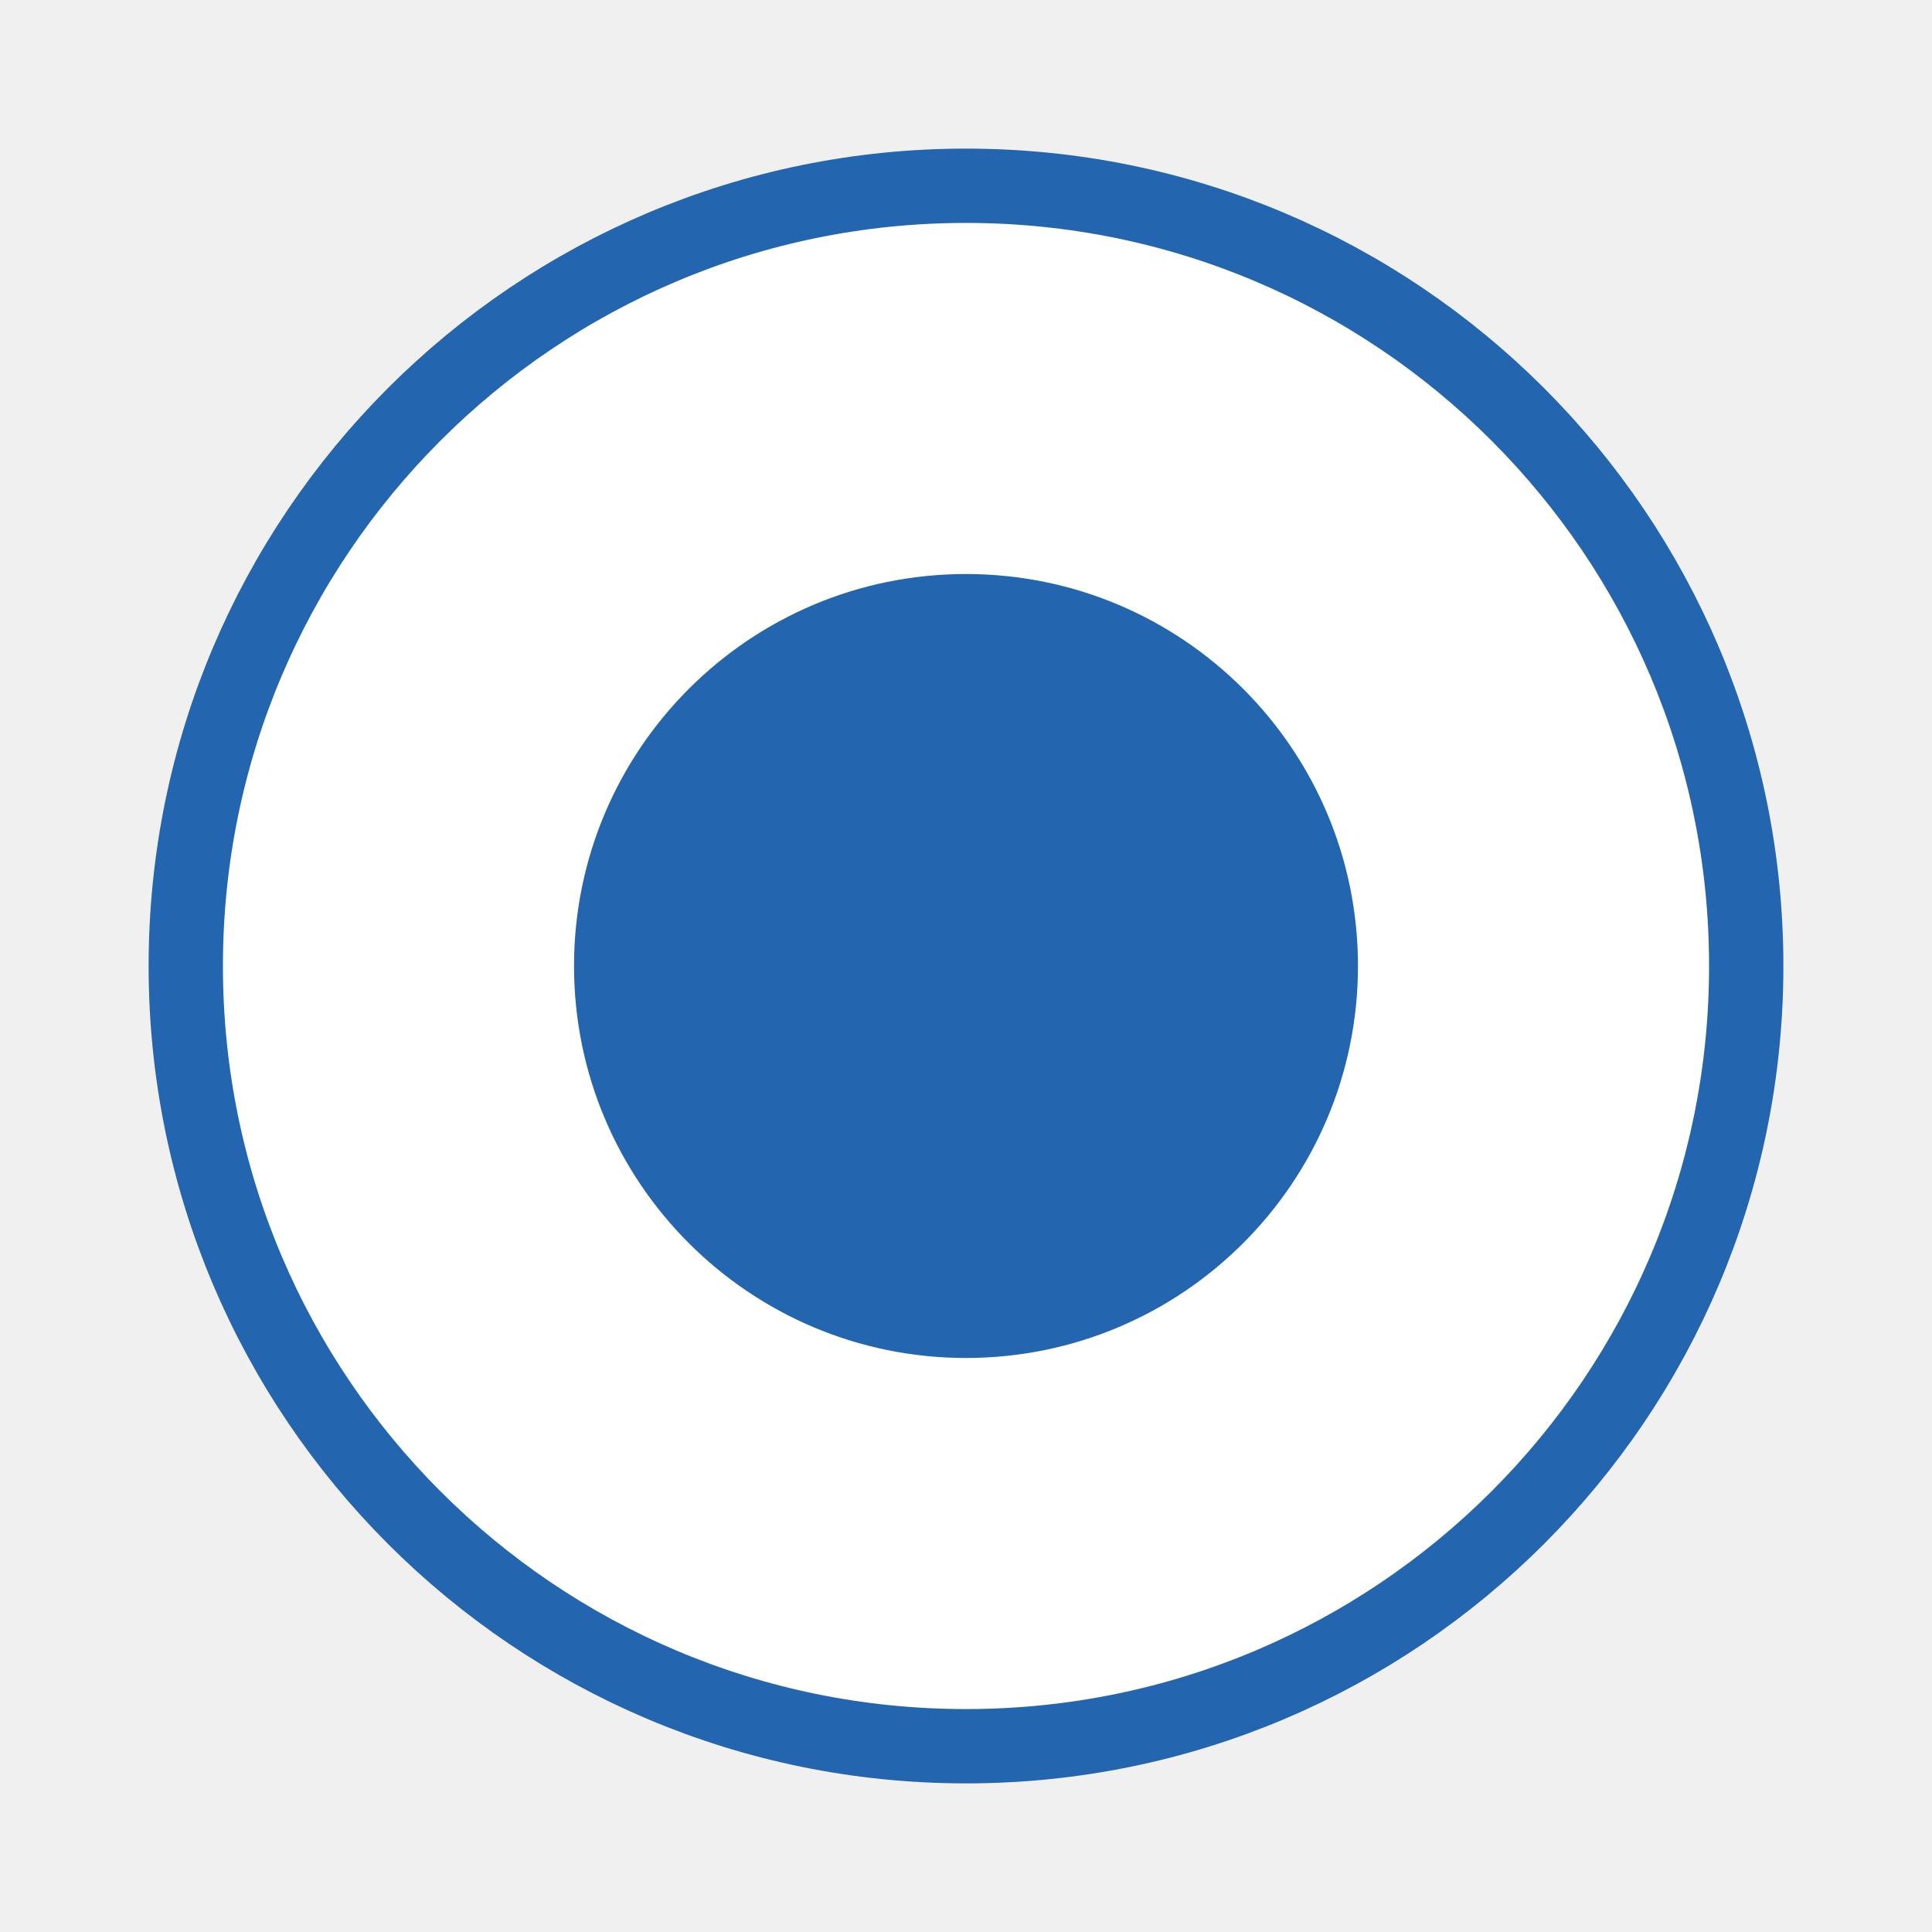
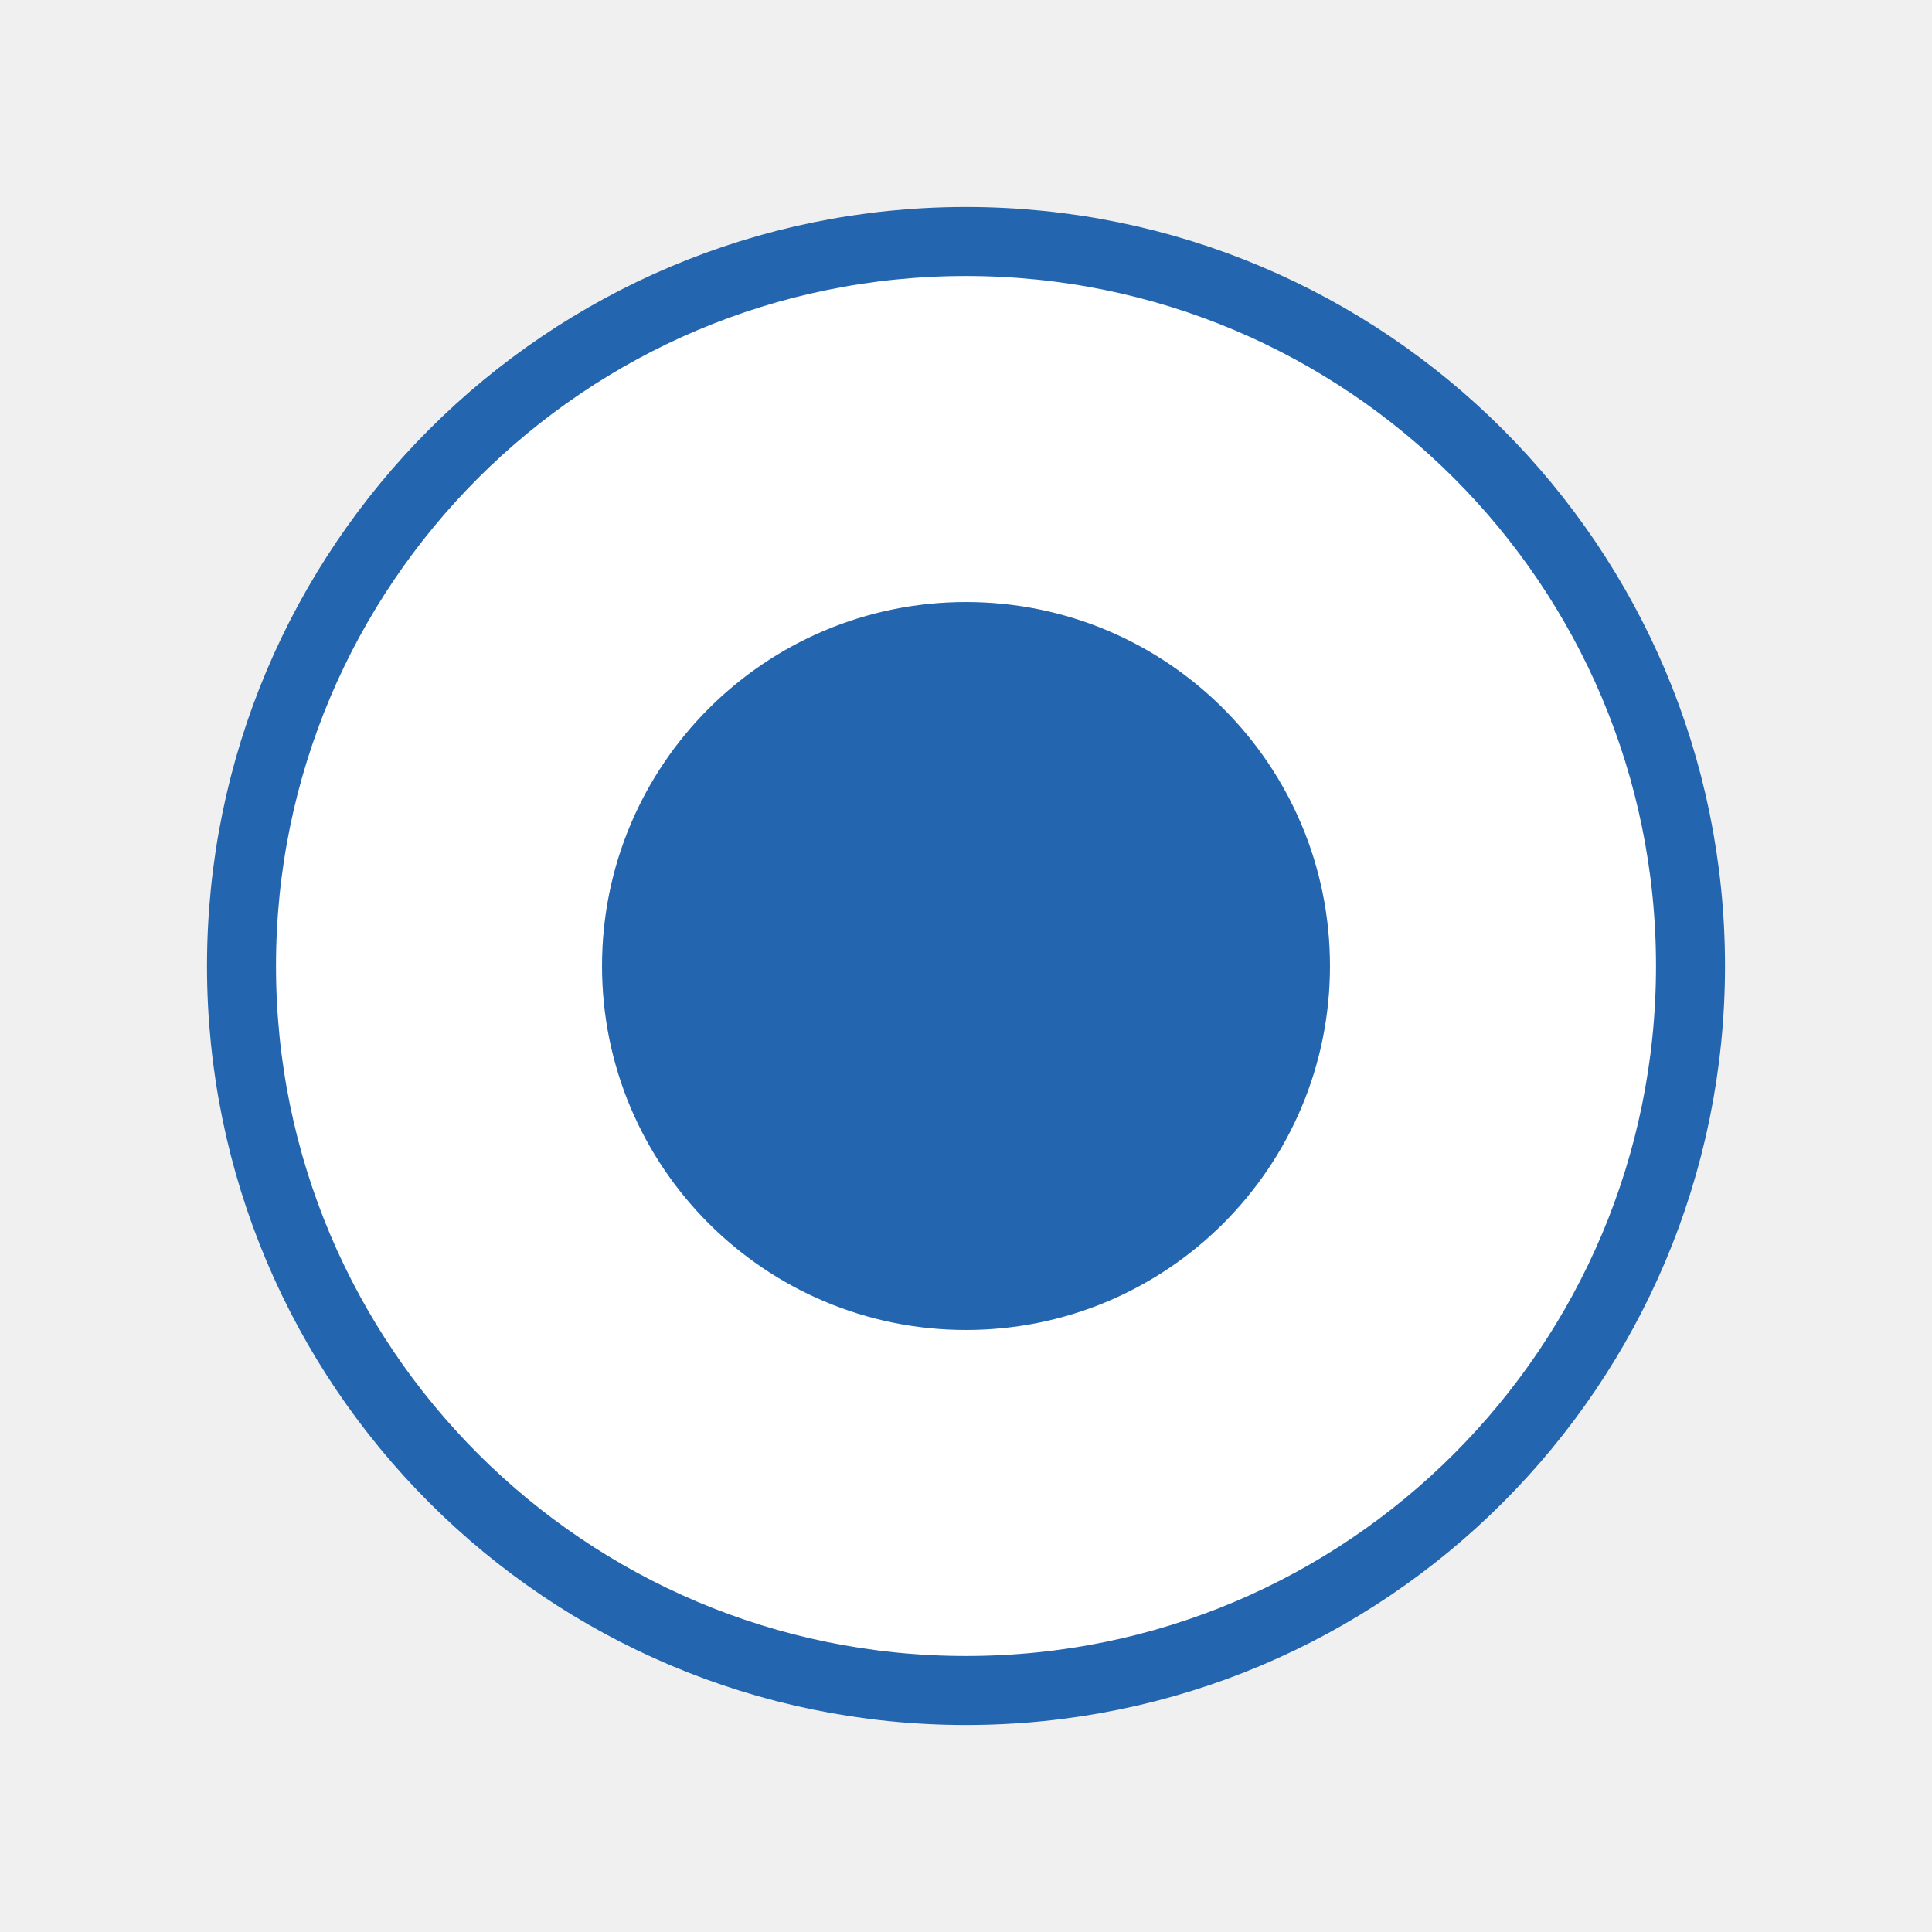
- <svg xmlns="http://www.w3.org/2000/svg" version="1.1" id="Layer_1" x="0px" y="0px" width="26px" height="26px" viewBox="0 0 26 26" enable-background="new 0 0 26 26" xml:space="preserve">
+ <svg xmlns="http://www.w3.org/2000/svg" version="1.1" id="Layer_1" x="0px" y="0px" width="28px" height="28px" viewBox="0 0 28 28" enable-background="new 0 0 28 28" xml:space="preserve">
  <g>
-     <circle fill="#FFFFFF" cx="13" cy="13" r="10.5" stroke="#2365AF" />
-     <circle fill="#2365AF" cx="13" cy="13" r="5.275" />
+     <circle fill="#FFFFFF" cx="14" cy="14" r="10.5" stroke="#2365AF" />
+     <circle fill="#2365AF" cx="14" cy="14" r="5.275" />
  </g>
</svg>
